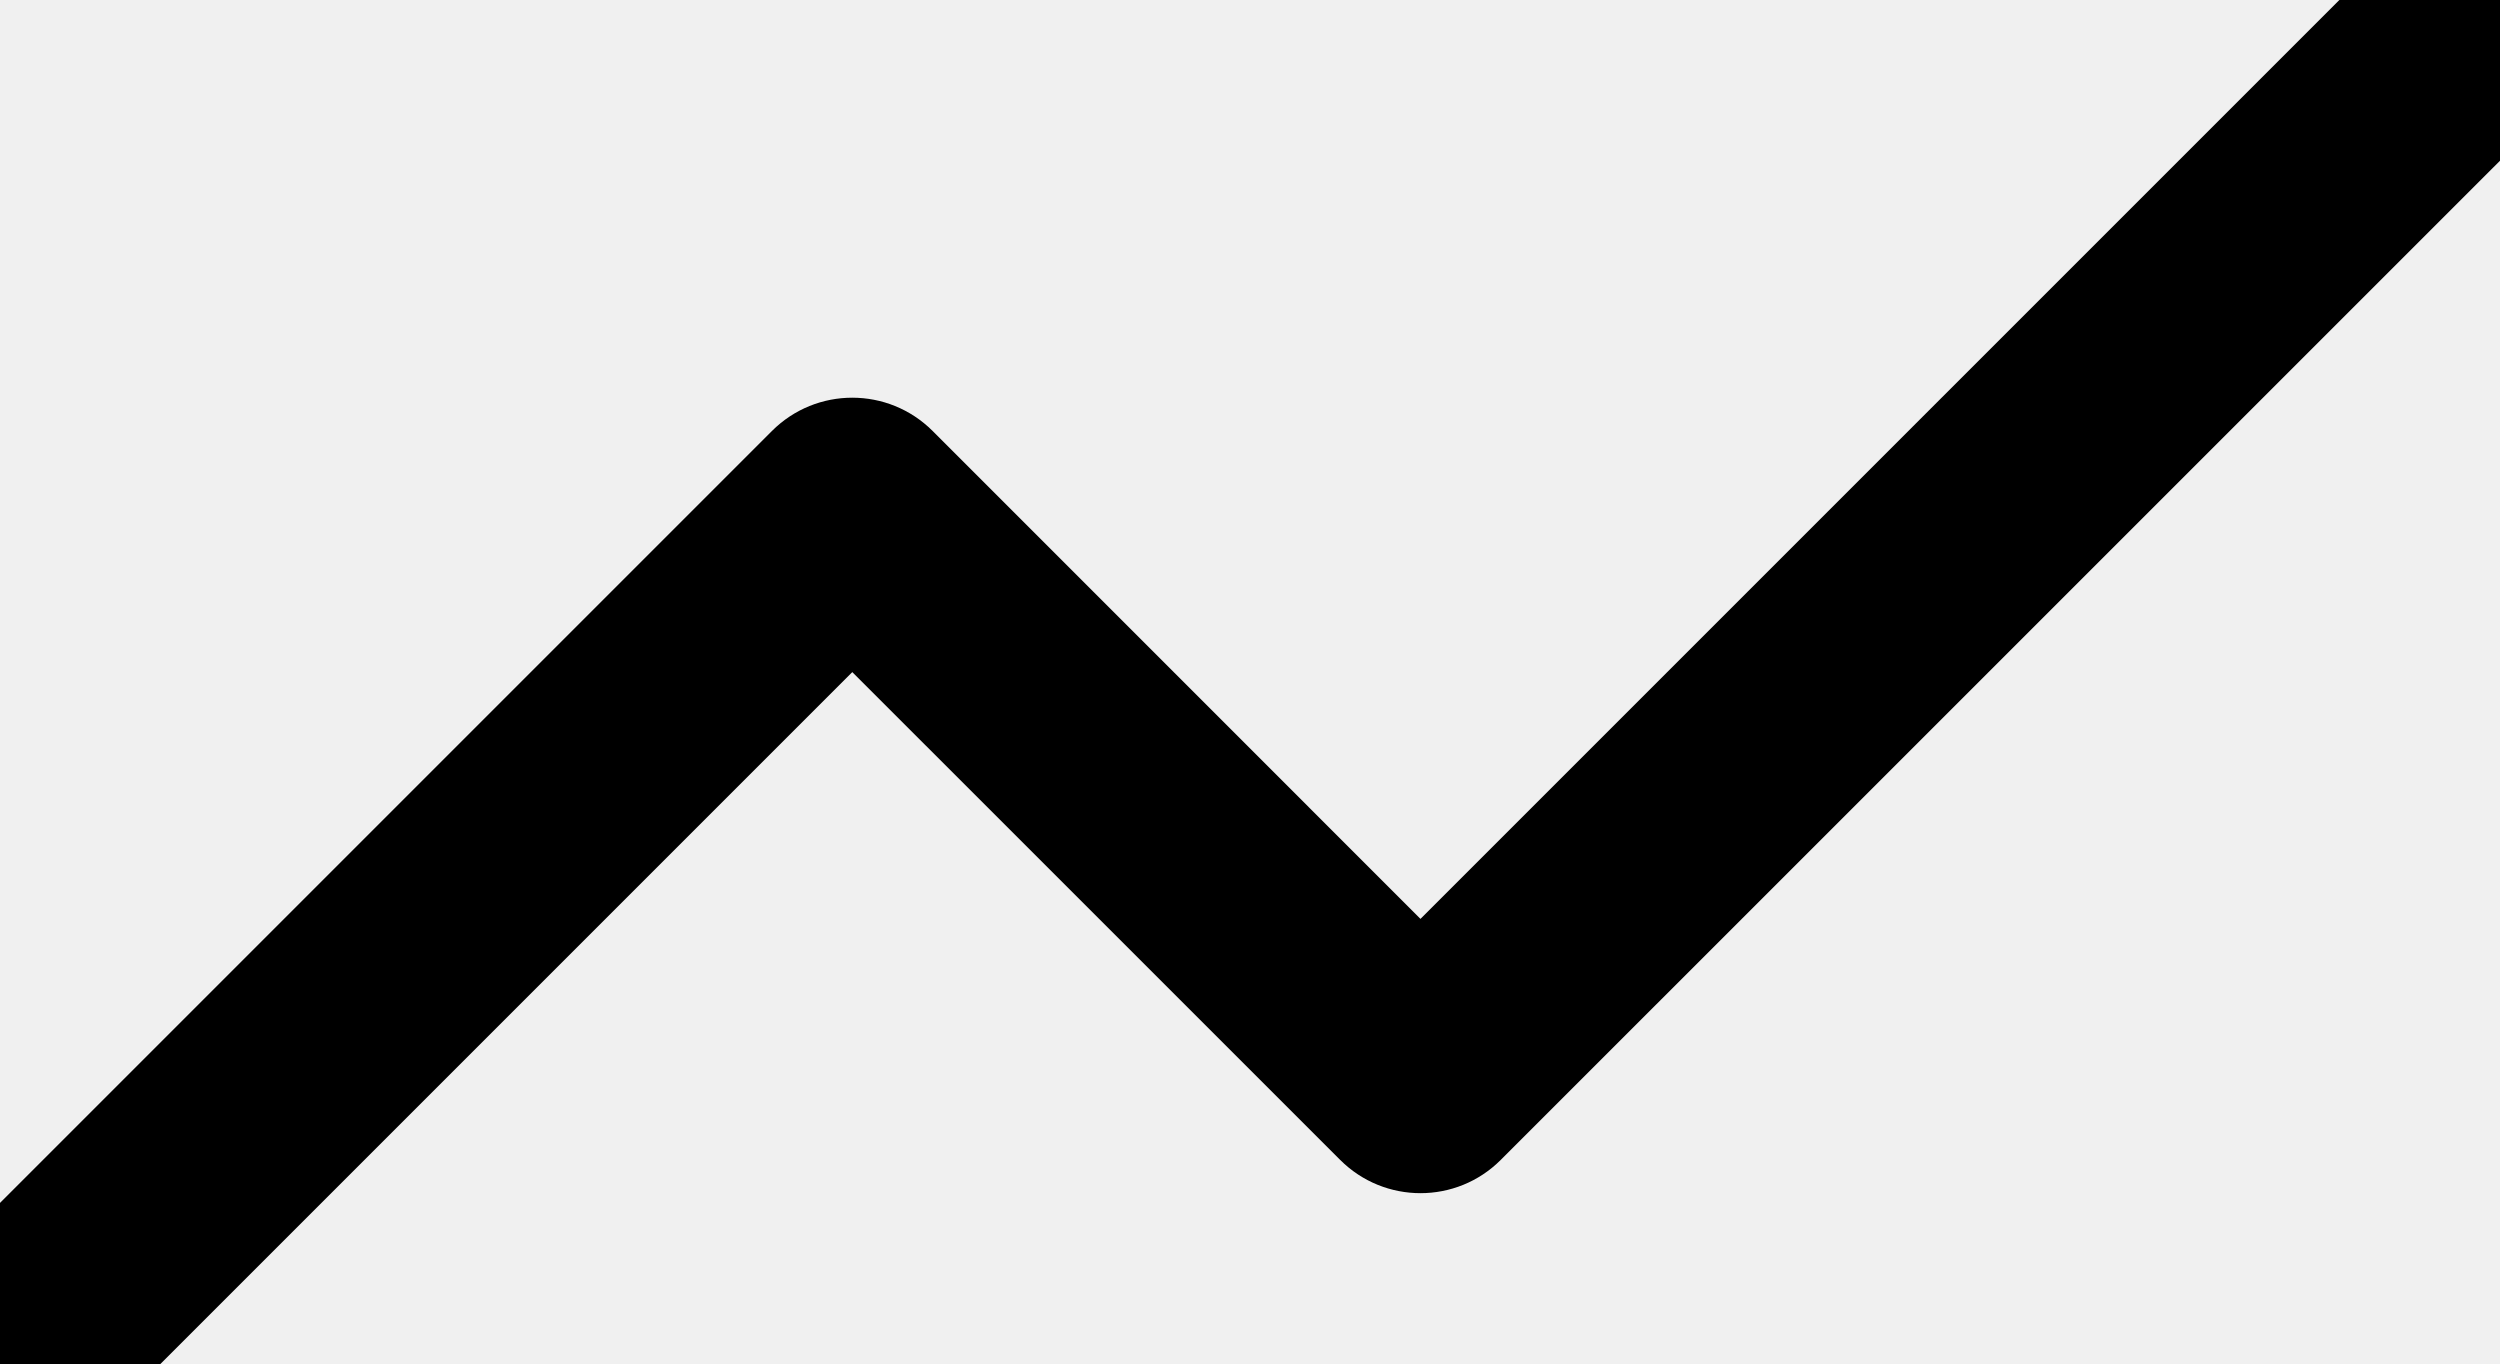
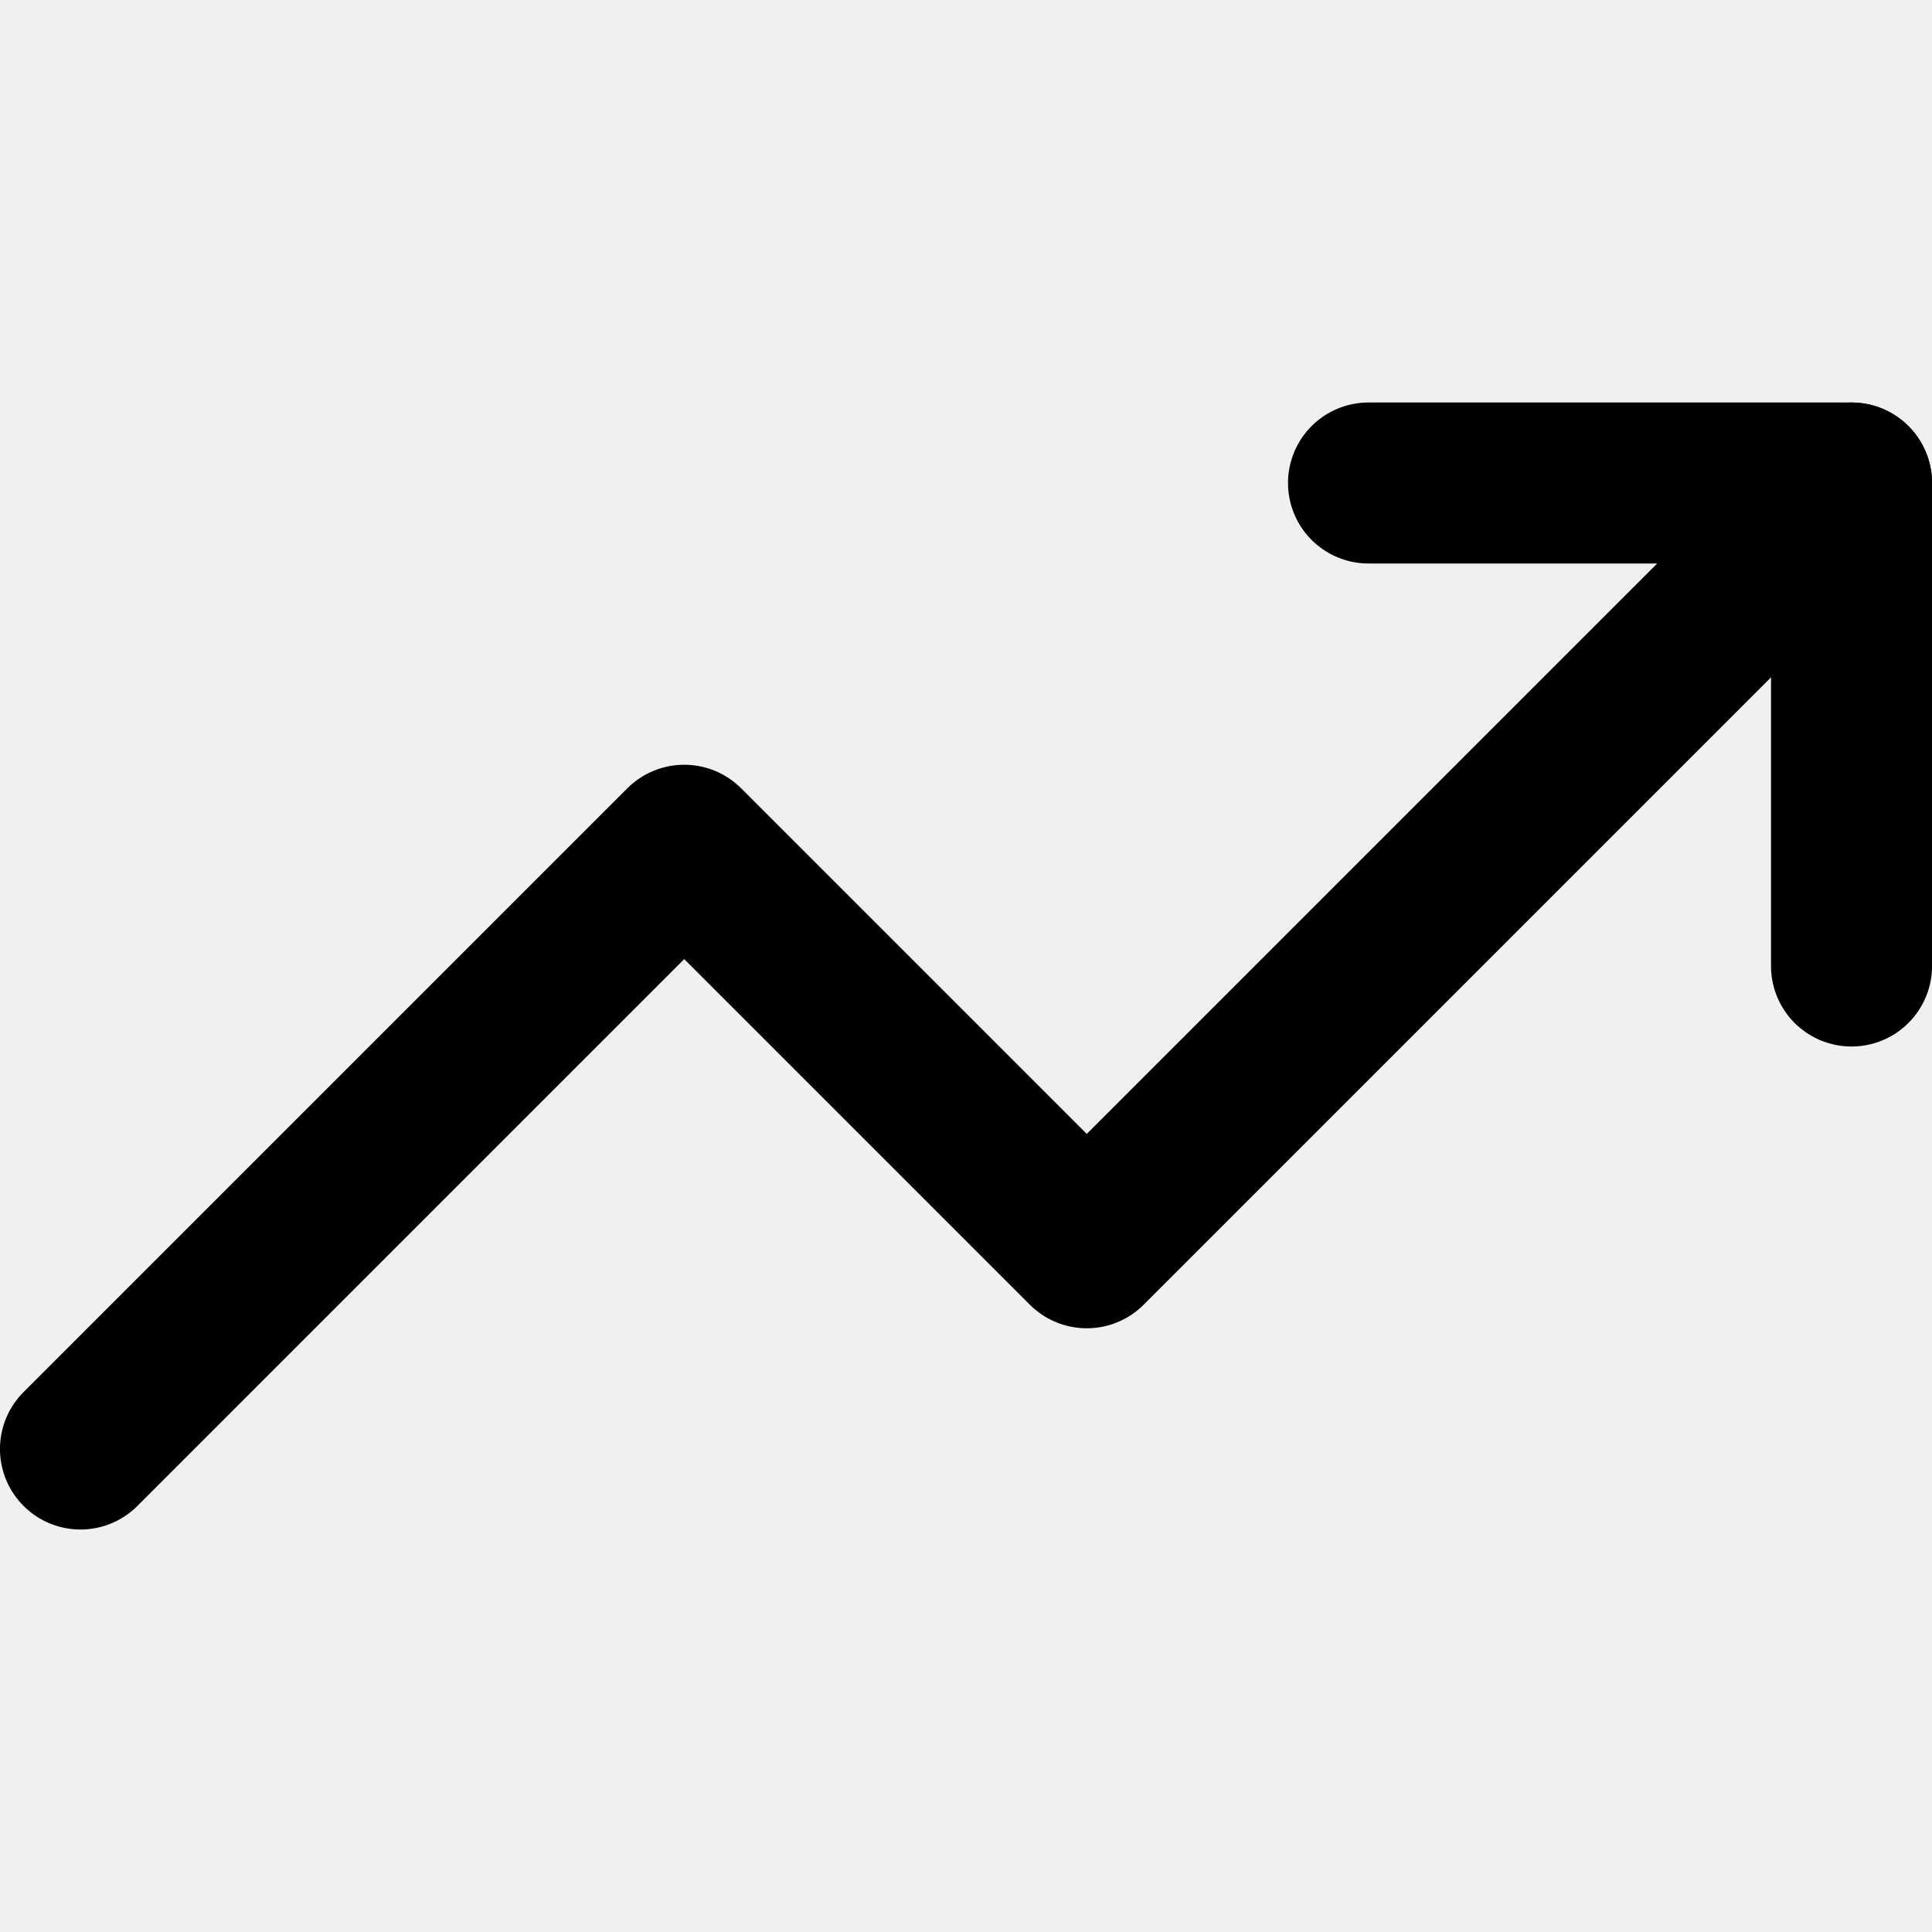
- <svg xmlns="http://www.w3.org/2000/svg" width="29.333" height="16" viewBox="0 0 29.333 16" fill="none">
-   <path d="M 30.276 0.943 C 30.797 0.422 30.797 -0.422 30.276 -0.943 C 29.755 -1.464 28.911 -1.464 28.391 -0.943 L 29.333 0 L 30.276 0.943 Z M 16.667 12.667 L 15.724 13.609 C 16.245 14.13 17.089 14.13 17.609 13.609 L 16.667 12.667 Z M 10 6 L 10.943 5.057 C 10.422 4.536 9.578 4.536 9.057 5.057 L 10 6 Z M -0.943 15.057 C -1.464 15.578 -1.464 16.422 -0.943 16.943 C -0.422 17.464 0.422 17.464 0.943 16.943 L 0 16 L -0.943 15.057 Z M 29.333 0 L 28.391 -0.943 L 15.724 11.724 L 16.667 12.667 L 17.609 13.609 L 30.276 0.943 L 29.333 0 Z M 16.667 12.667 L 17.609 11.724 L 10.943 5.057 L 10 6 L 9.057 6.943 L 15.724 13.609 L 16.667 12.667 Z M 10 6 L 9.057 5.057 L -0.943 15.057 L 0 16 L 0.943 16.943 L 10.943 6.943 L 10 6 Z" fill="currentColor" fill-rule="nonzero" />
+ <svg xmlns="http://www.w3.org/2000/svg" width="32" height="32" viewBox="0 0 32 32" fill="none">
+   <g clip-path="url(#clip0_34_26477)">
+     <path d="M30.667 8L18 20.667L11.333 14L1.333 24" stroke="black" stroke-width="2.667" stroke-linecap="round" stroke-linejoin="round" />
+     <path d="M22.667 8H30.667V16" stroke="black" stroke-width="2.667" stroke-linecap="round" stroke-linejoin="round" />
+   </g>
+   <defs>
+     <clipPath id="clip0_34_26477">
+       <rect width="32" height="32" fill="white" />
+     </clipPath>
+   </defs>
</svg>
